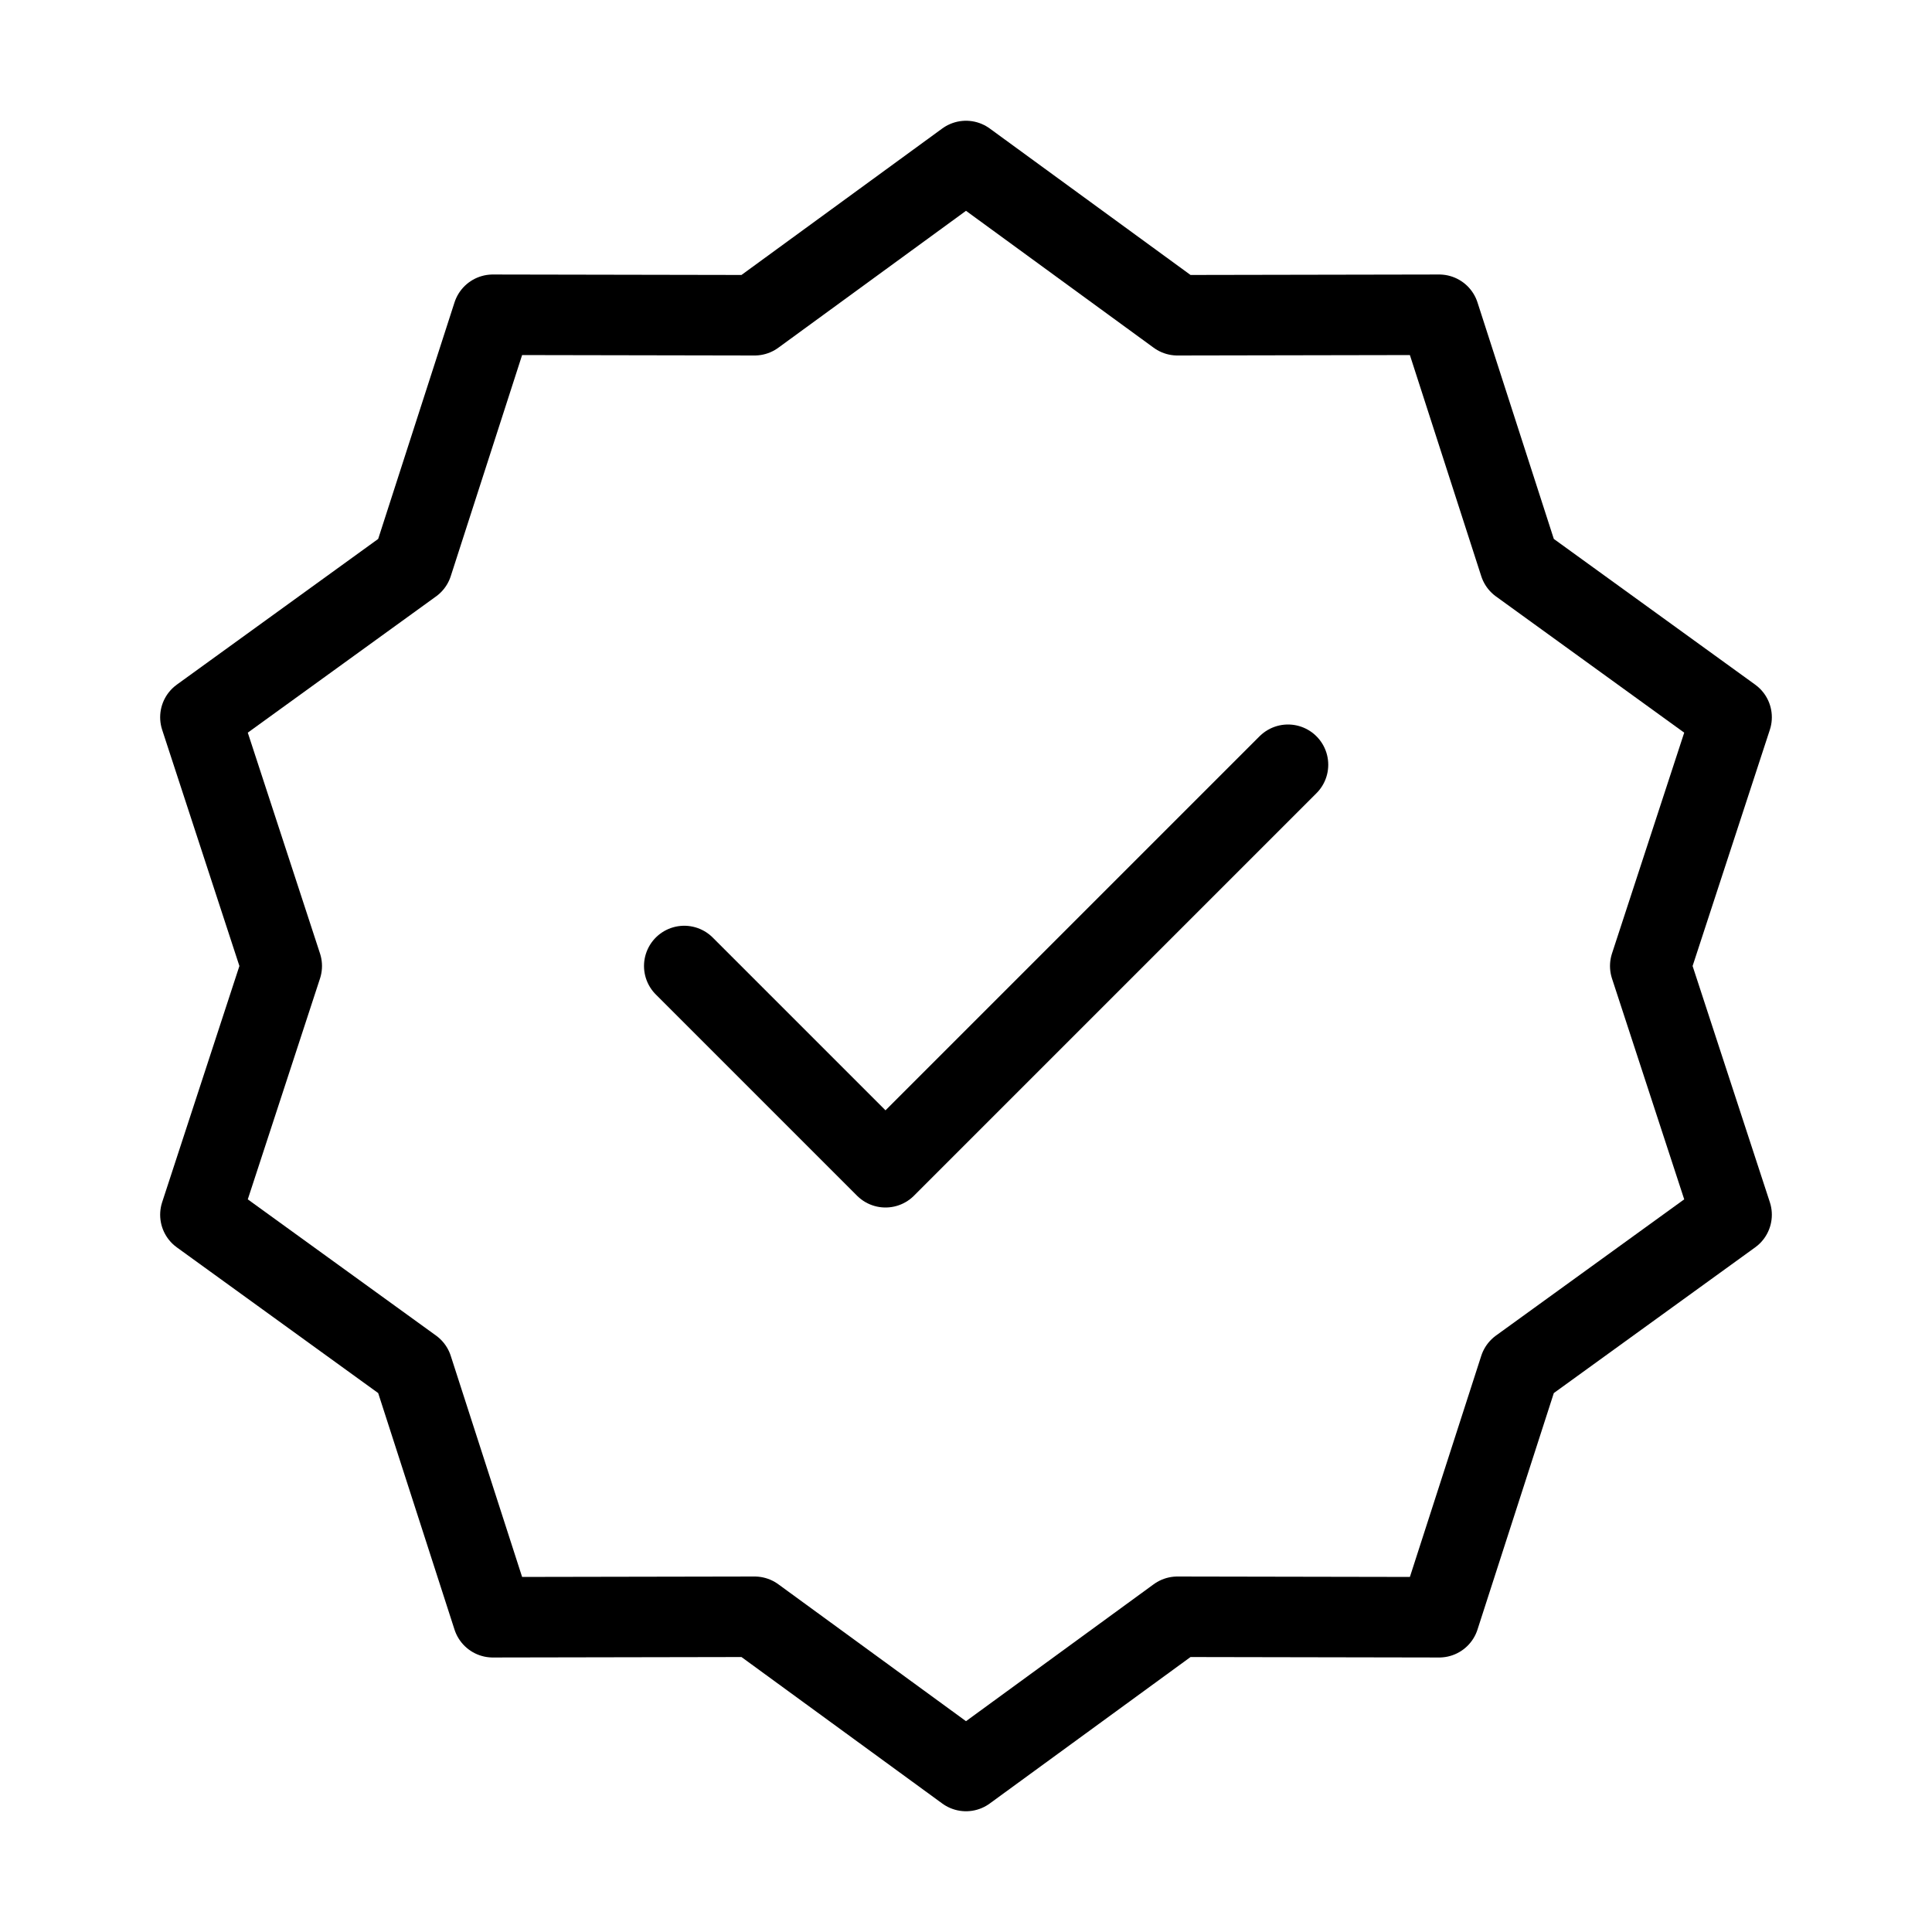
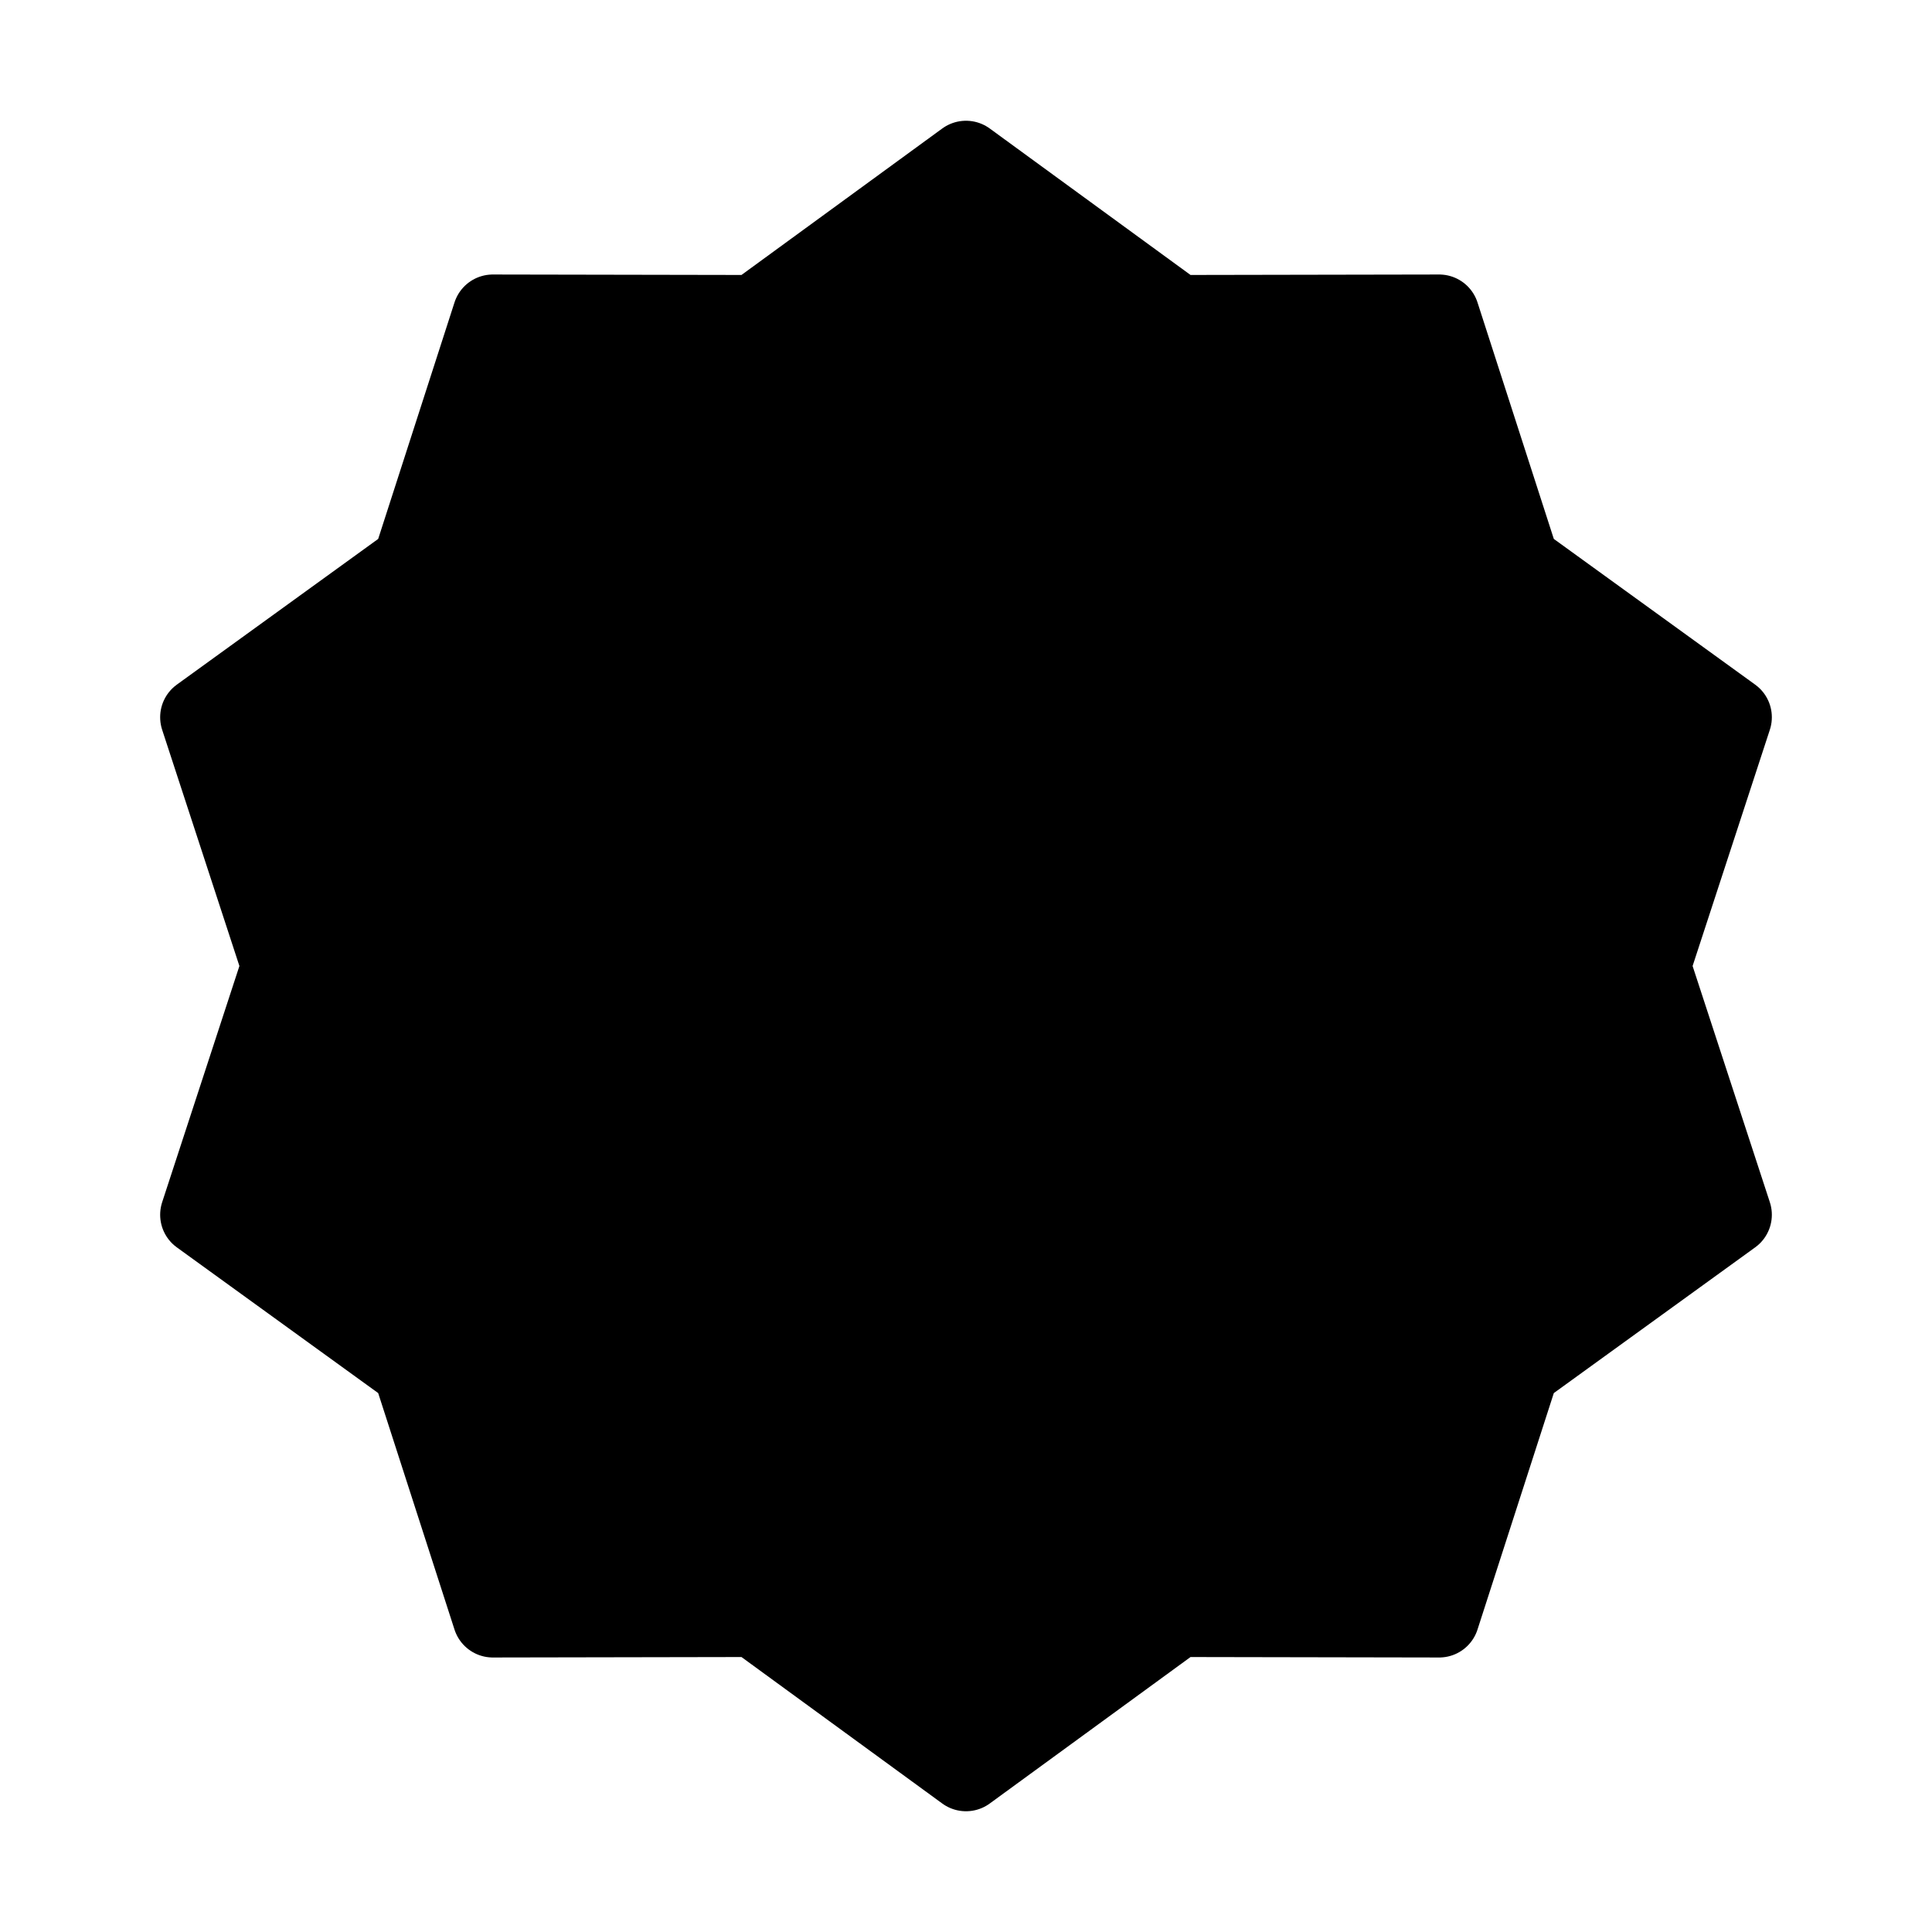
- <svg xmlns="http://www.w3.org/2000/svg" width="24" height="24" viewBox="0 0 48 48" fill="none">
-   <path d="M24 4L29.253 7.832L35.756 7.82L37.753 14.008L43.021 17.82L41 24L43.021 30.18L37.753 33.992L35.756 40.18L29.253 40.168L24 44L18.747 40.168L12.244 40.18L10.247 33.992L4.979 30.18L7 24L4.979 17.82L10.247 14.008L12.244 7.82L18.747 7.832L24 4Z" fill="none" stroke="#000" stroke-width="2" stroke-linecap="round" stroke-linejoin="round" />
+ <svg xmlns="http://www.w3.org/2000/svg" width="24" height="24" viewBox="0 0 48 48" fill="currentColor">
+   <path d="M24 4L29.253 7.832L35.756 7.82L37.753 14.008L43.021 17.82L41 24L43.021 30.18L37.753 33.992L35.756 40.18L29.253 40.168L24 44L18.747 40.168L12.244 40.18L10.247 33.992L4.979 30.18L7 24L4.979 17.82L10.247 14.008L12.244 7.82L18.747 7.832L24 4Z" fill="currentColor" stroke="#000" stroke-width="2" stroke-linecap="round" stroke-linejoin="round" />
  <path d="M17 24L22 29L32 19" stroke="#000" stroke-width="2" stroke-linecap="round" stroke-linejoin="round" />
</svg>
